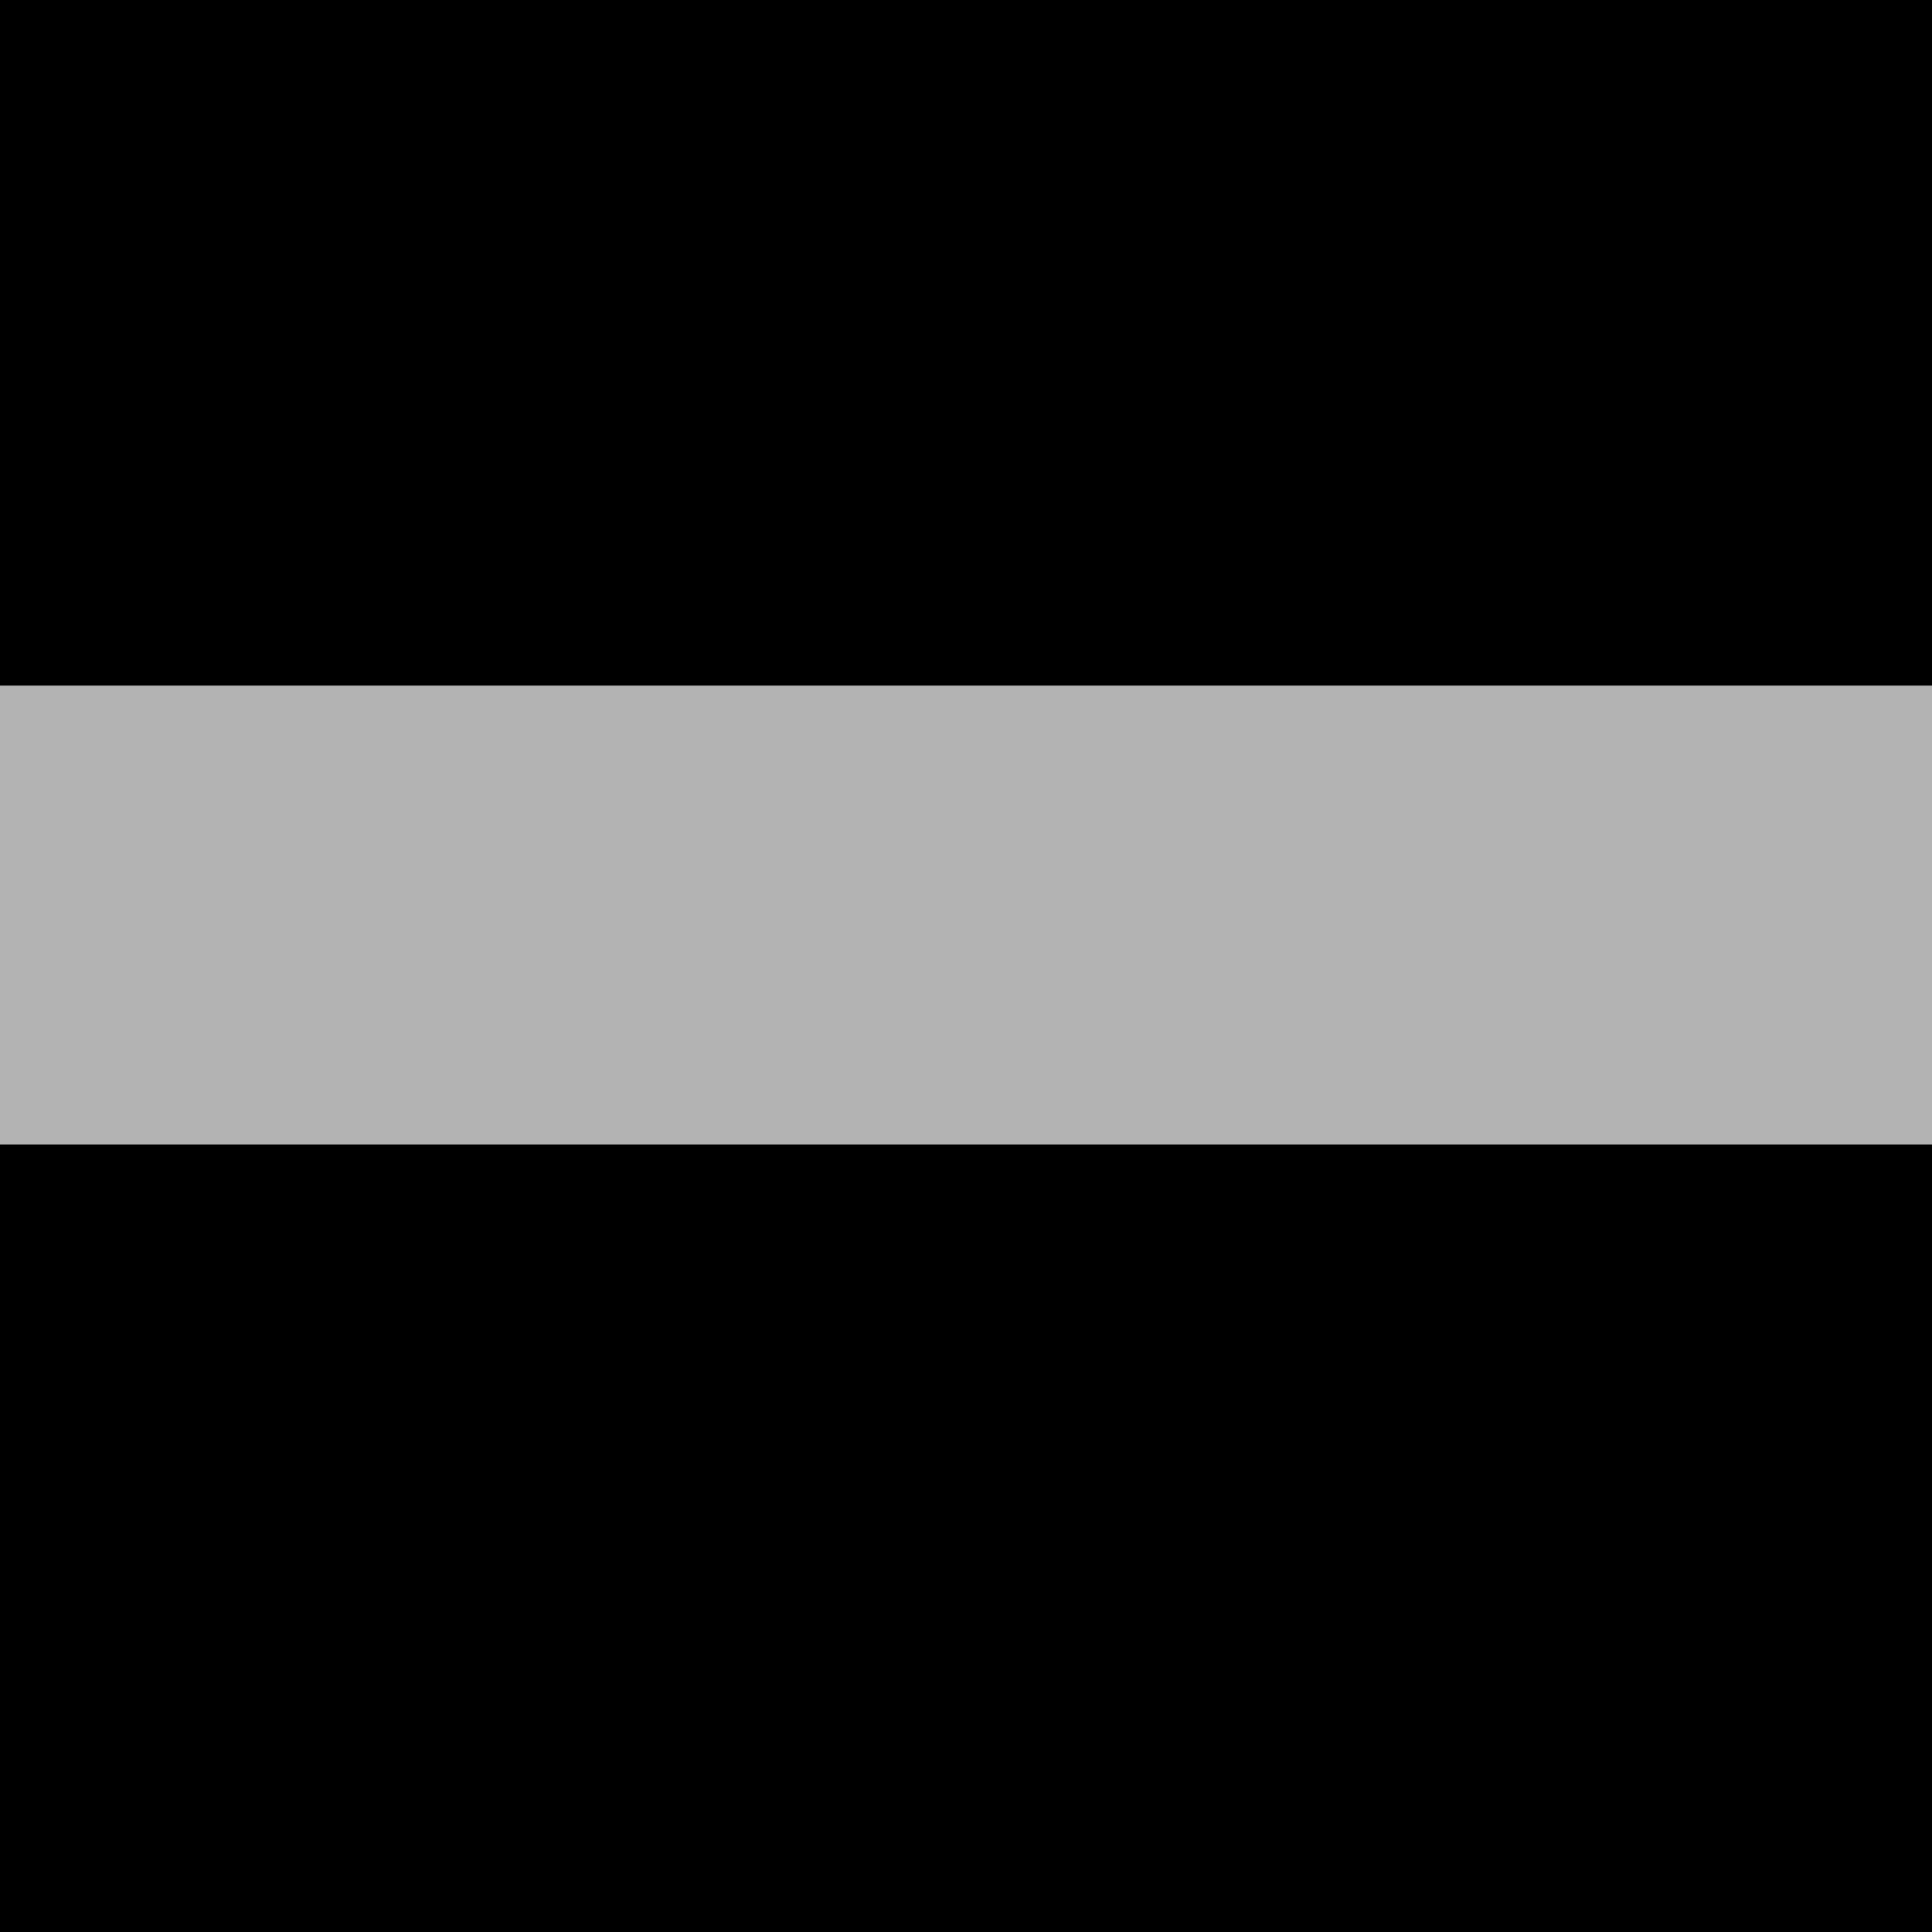
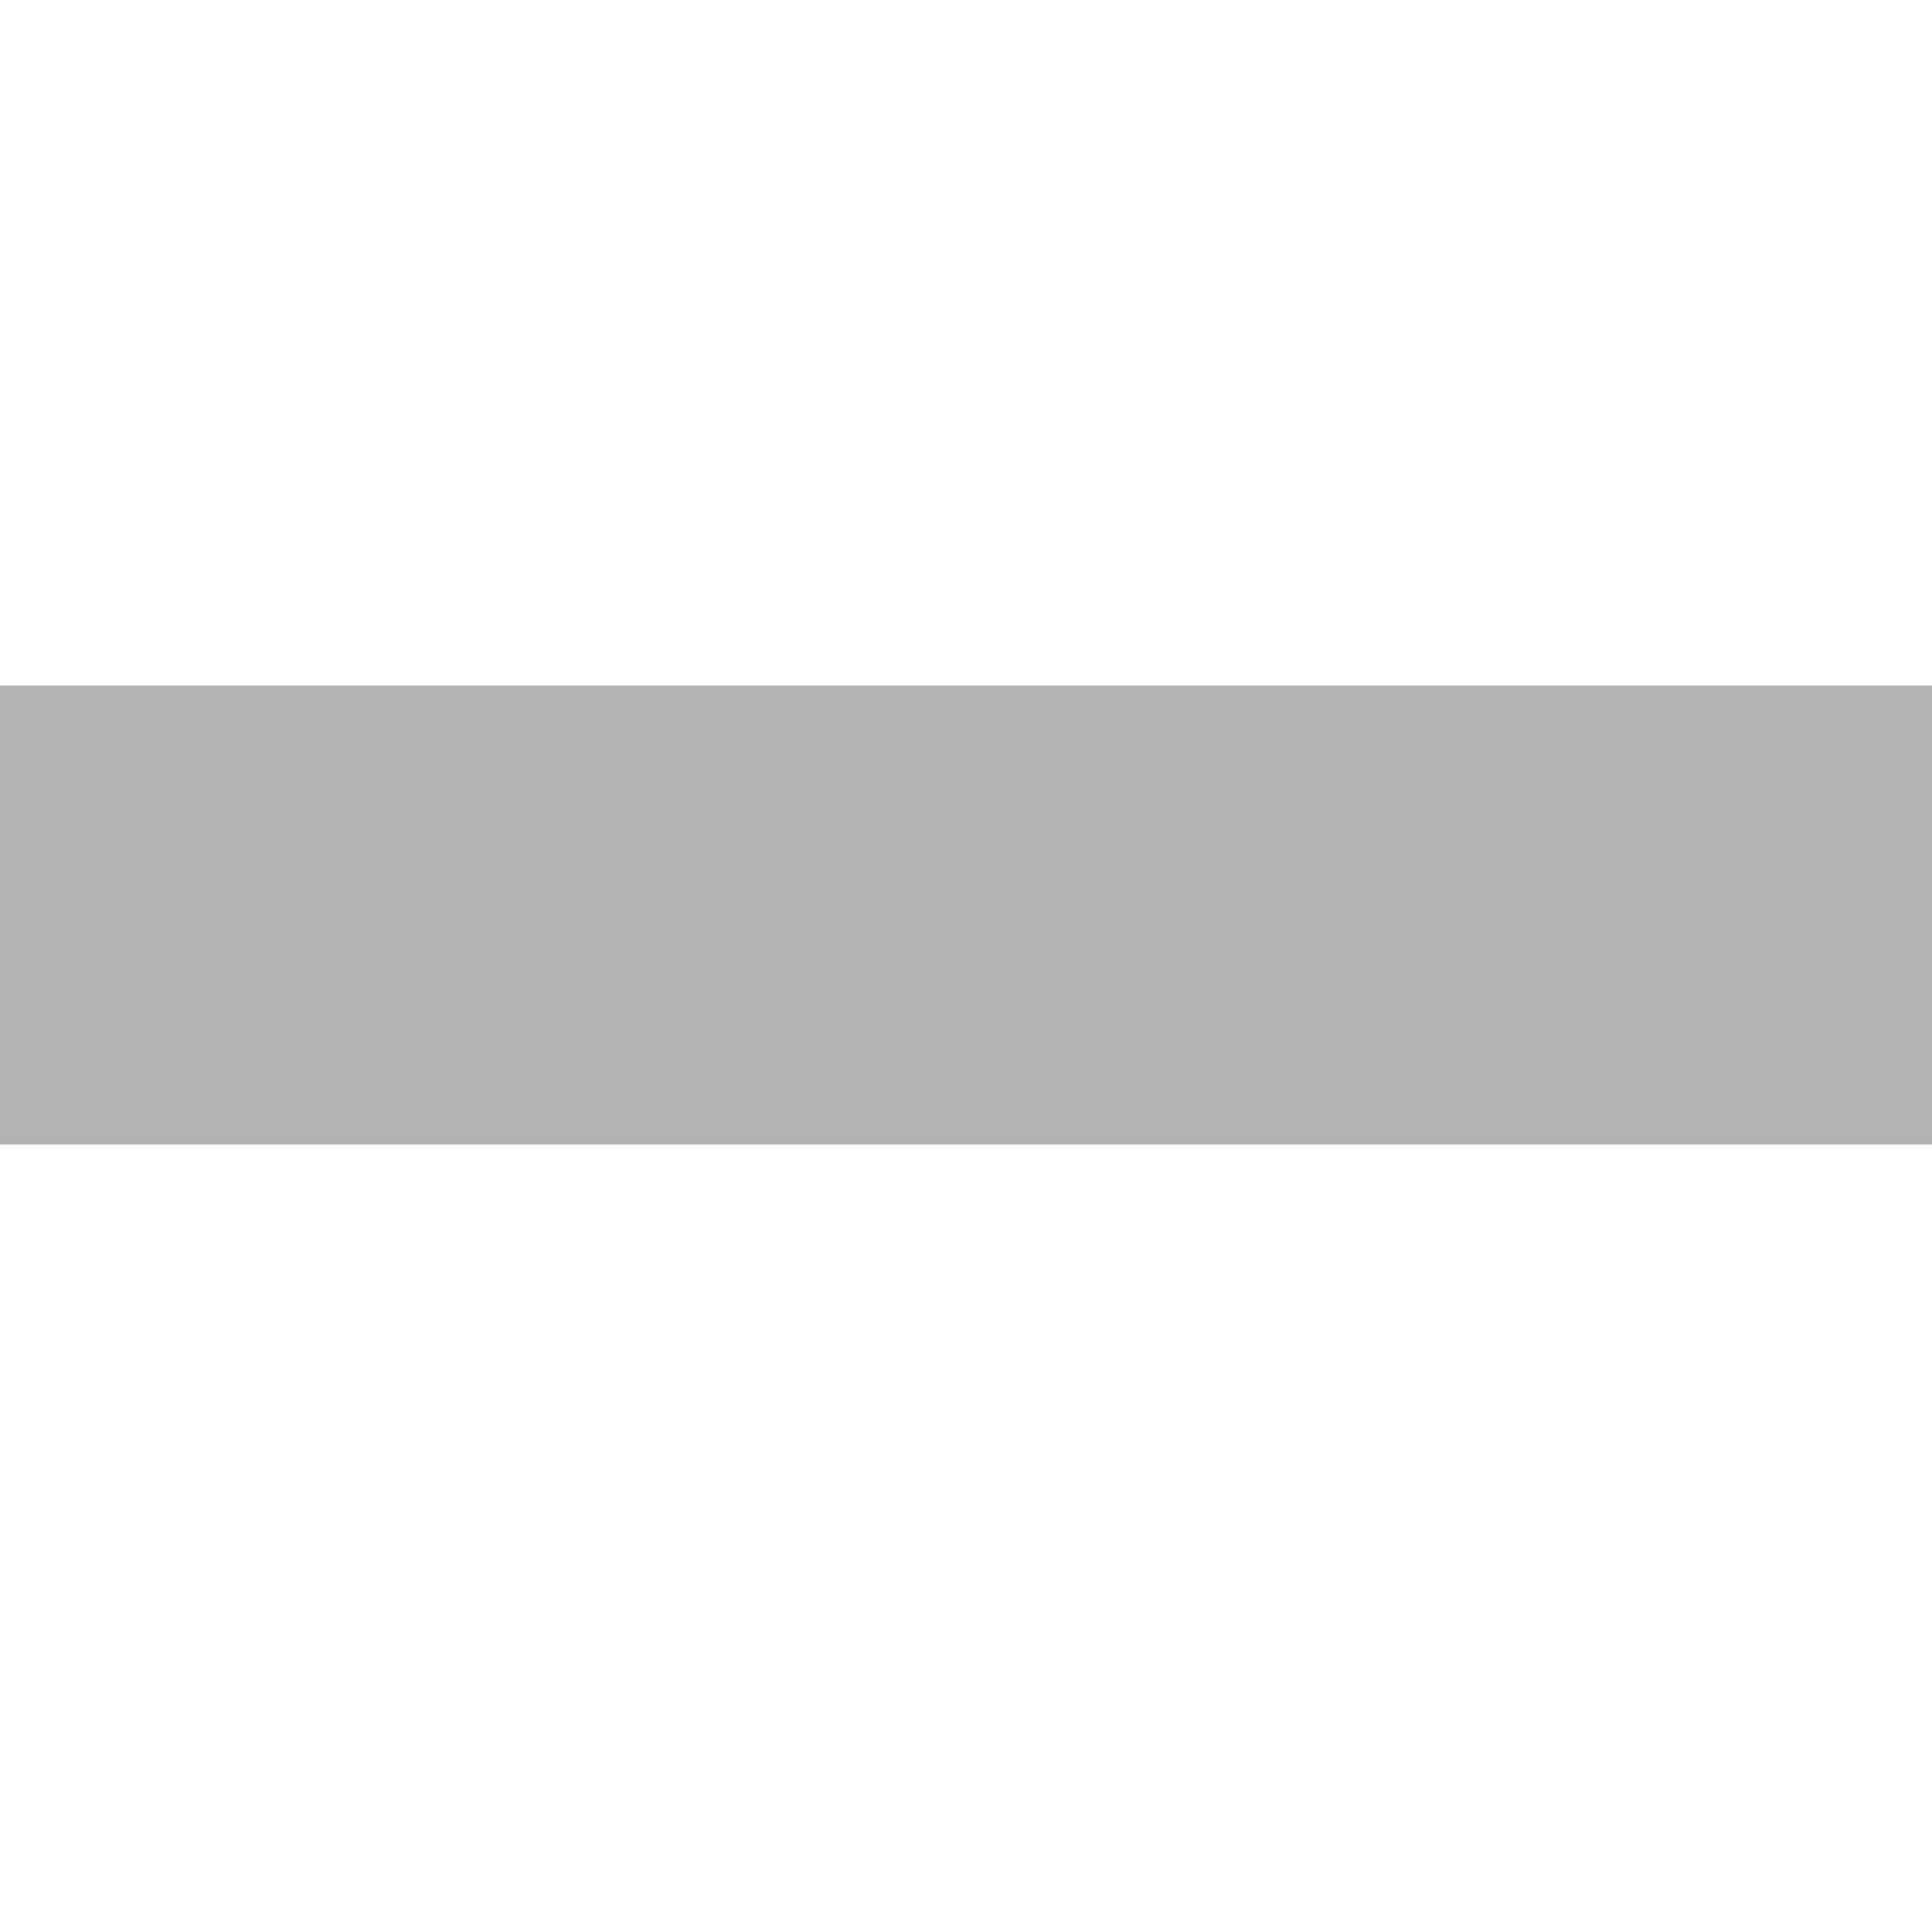
<svg xmlns="http://www.w3.org/2000/svg" width="100" height="100">
  <path fill="none" d="M27.198 22.866h39.528V54.16H27.198z" />
-   <path d="M-7.386-5.459h107.795v107.826H-7.386z" />
  <path fill="#b3b3b3" d="M-7.507 35.486h107.796l.23 23.754H-7.279z" />
</svg>
